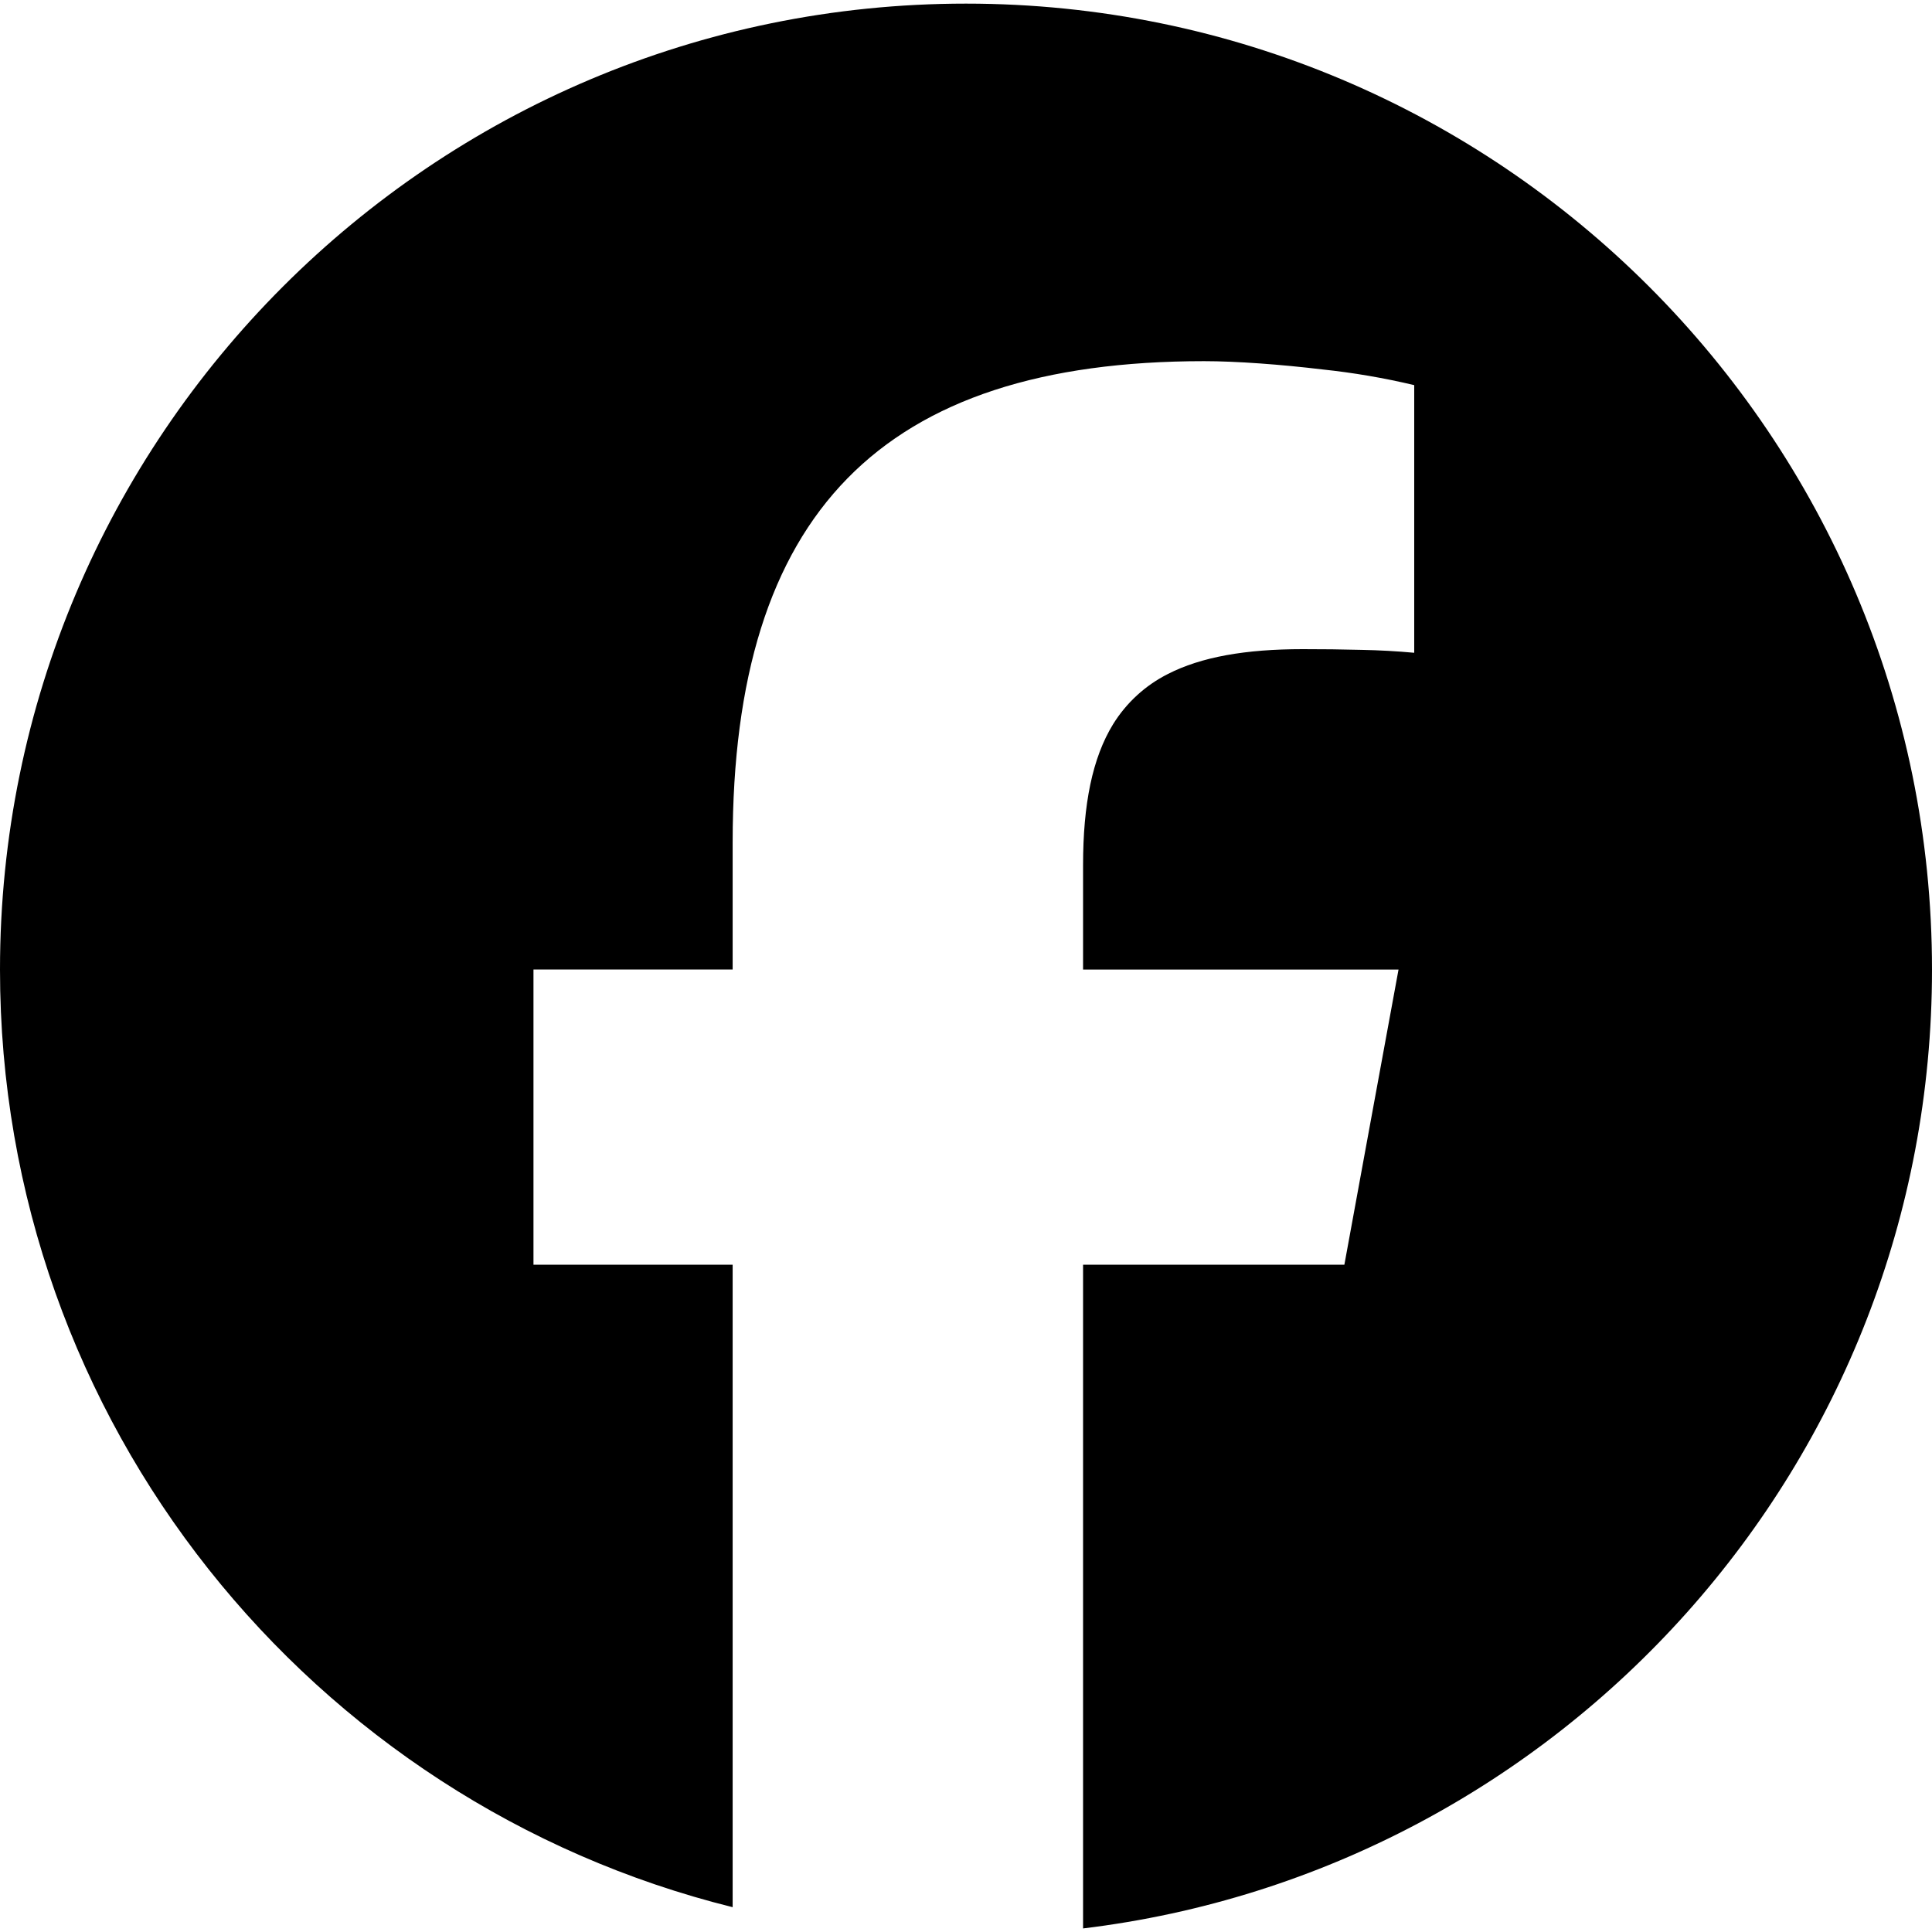
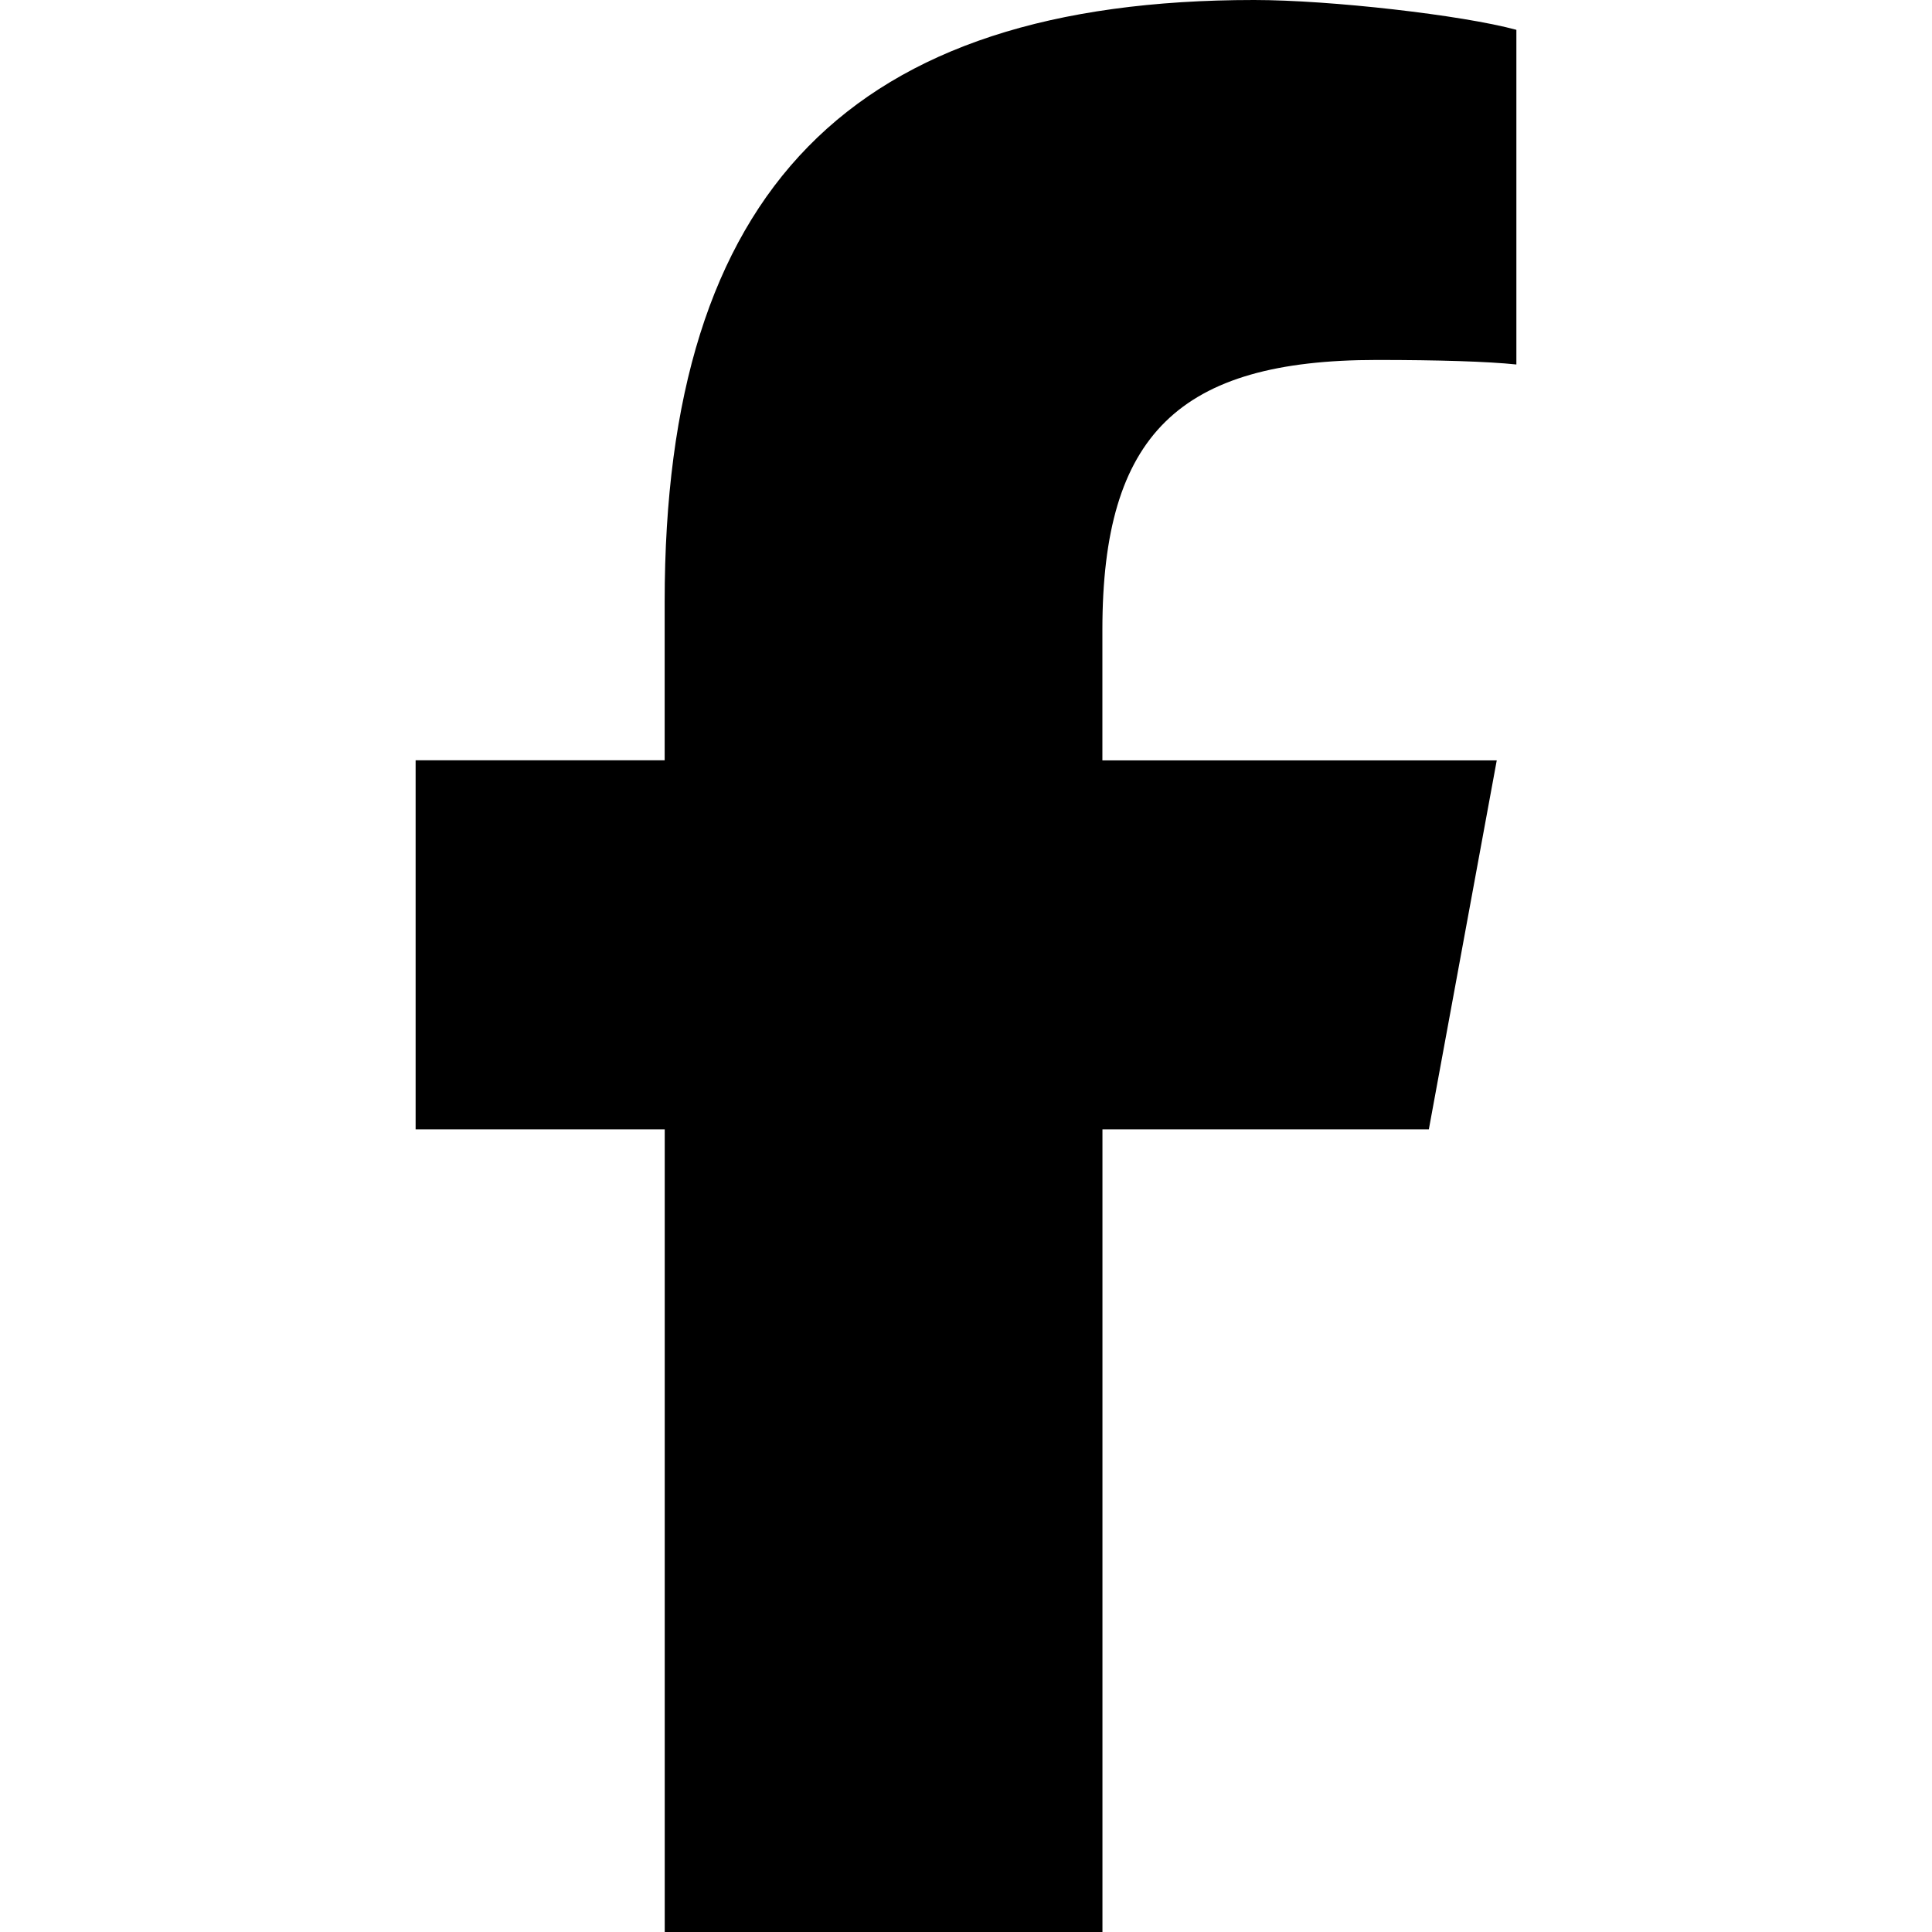
<svg xmlns="http://www.w3.org/2000/svg" viewBox="0 0 32 32">
-   <path fill="currentColor" d="M12.135 31.588v-10.64H8.836v-4.89h3.299v-2.106c0-5.447 2.464-7.97 7.81-7.97.535 0 1.274.055 1.958.137a12 12 0 0 1 1.521.26v4.433a12 12 0 0 0-.87-.048 36 36 0 0 0-.978-.012c-.943 0-1.679.128-2.233.412a2.267 2.267 0 0 0-.906.83c-.344.56-.498 1.326-.498 2.335v1.73h5.225l-.515 2.804-.382 2.085h-4.328v10.993C25.86 30.984 32 24.24 32 16.06c0-8.836-7.164-16-16-16s-16 7.164-16 16c0 7.504 5.165 13.8 12.135 15.529" />
+   <path fill="currentColor" d="M11.01 18.706V32h7.25V18.706h5.406l1.125-6.112h-6.532V10.43c0-3.231 1.27-4.468 4.544-4.468 1.019 0 1.838.025 2.313.075V.494C24.222.25 22.034 0 20.772 0c-6.681 0-9.763 3.156-9.763 9.963v2.63H6.884v6.113z" />
</svg>
